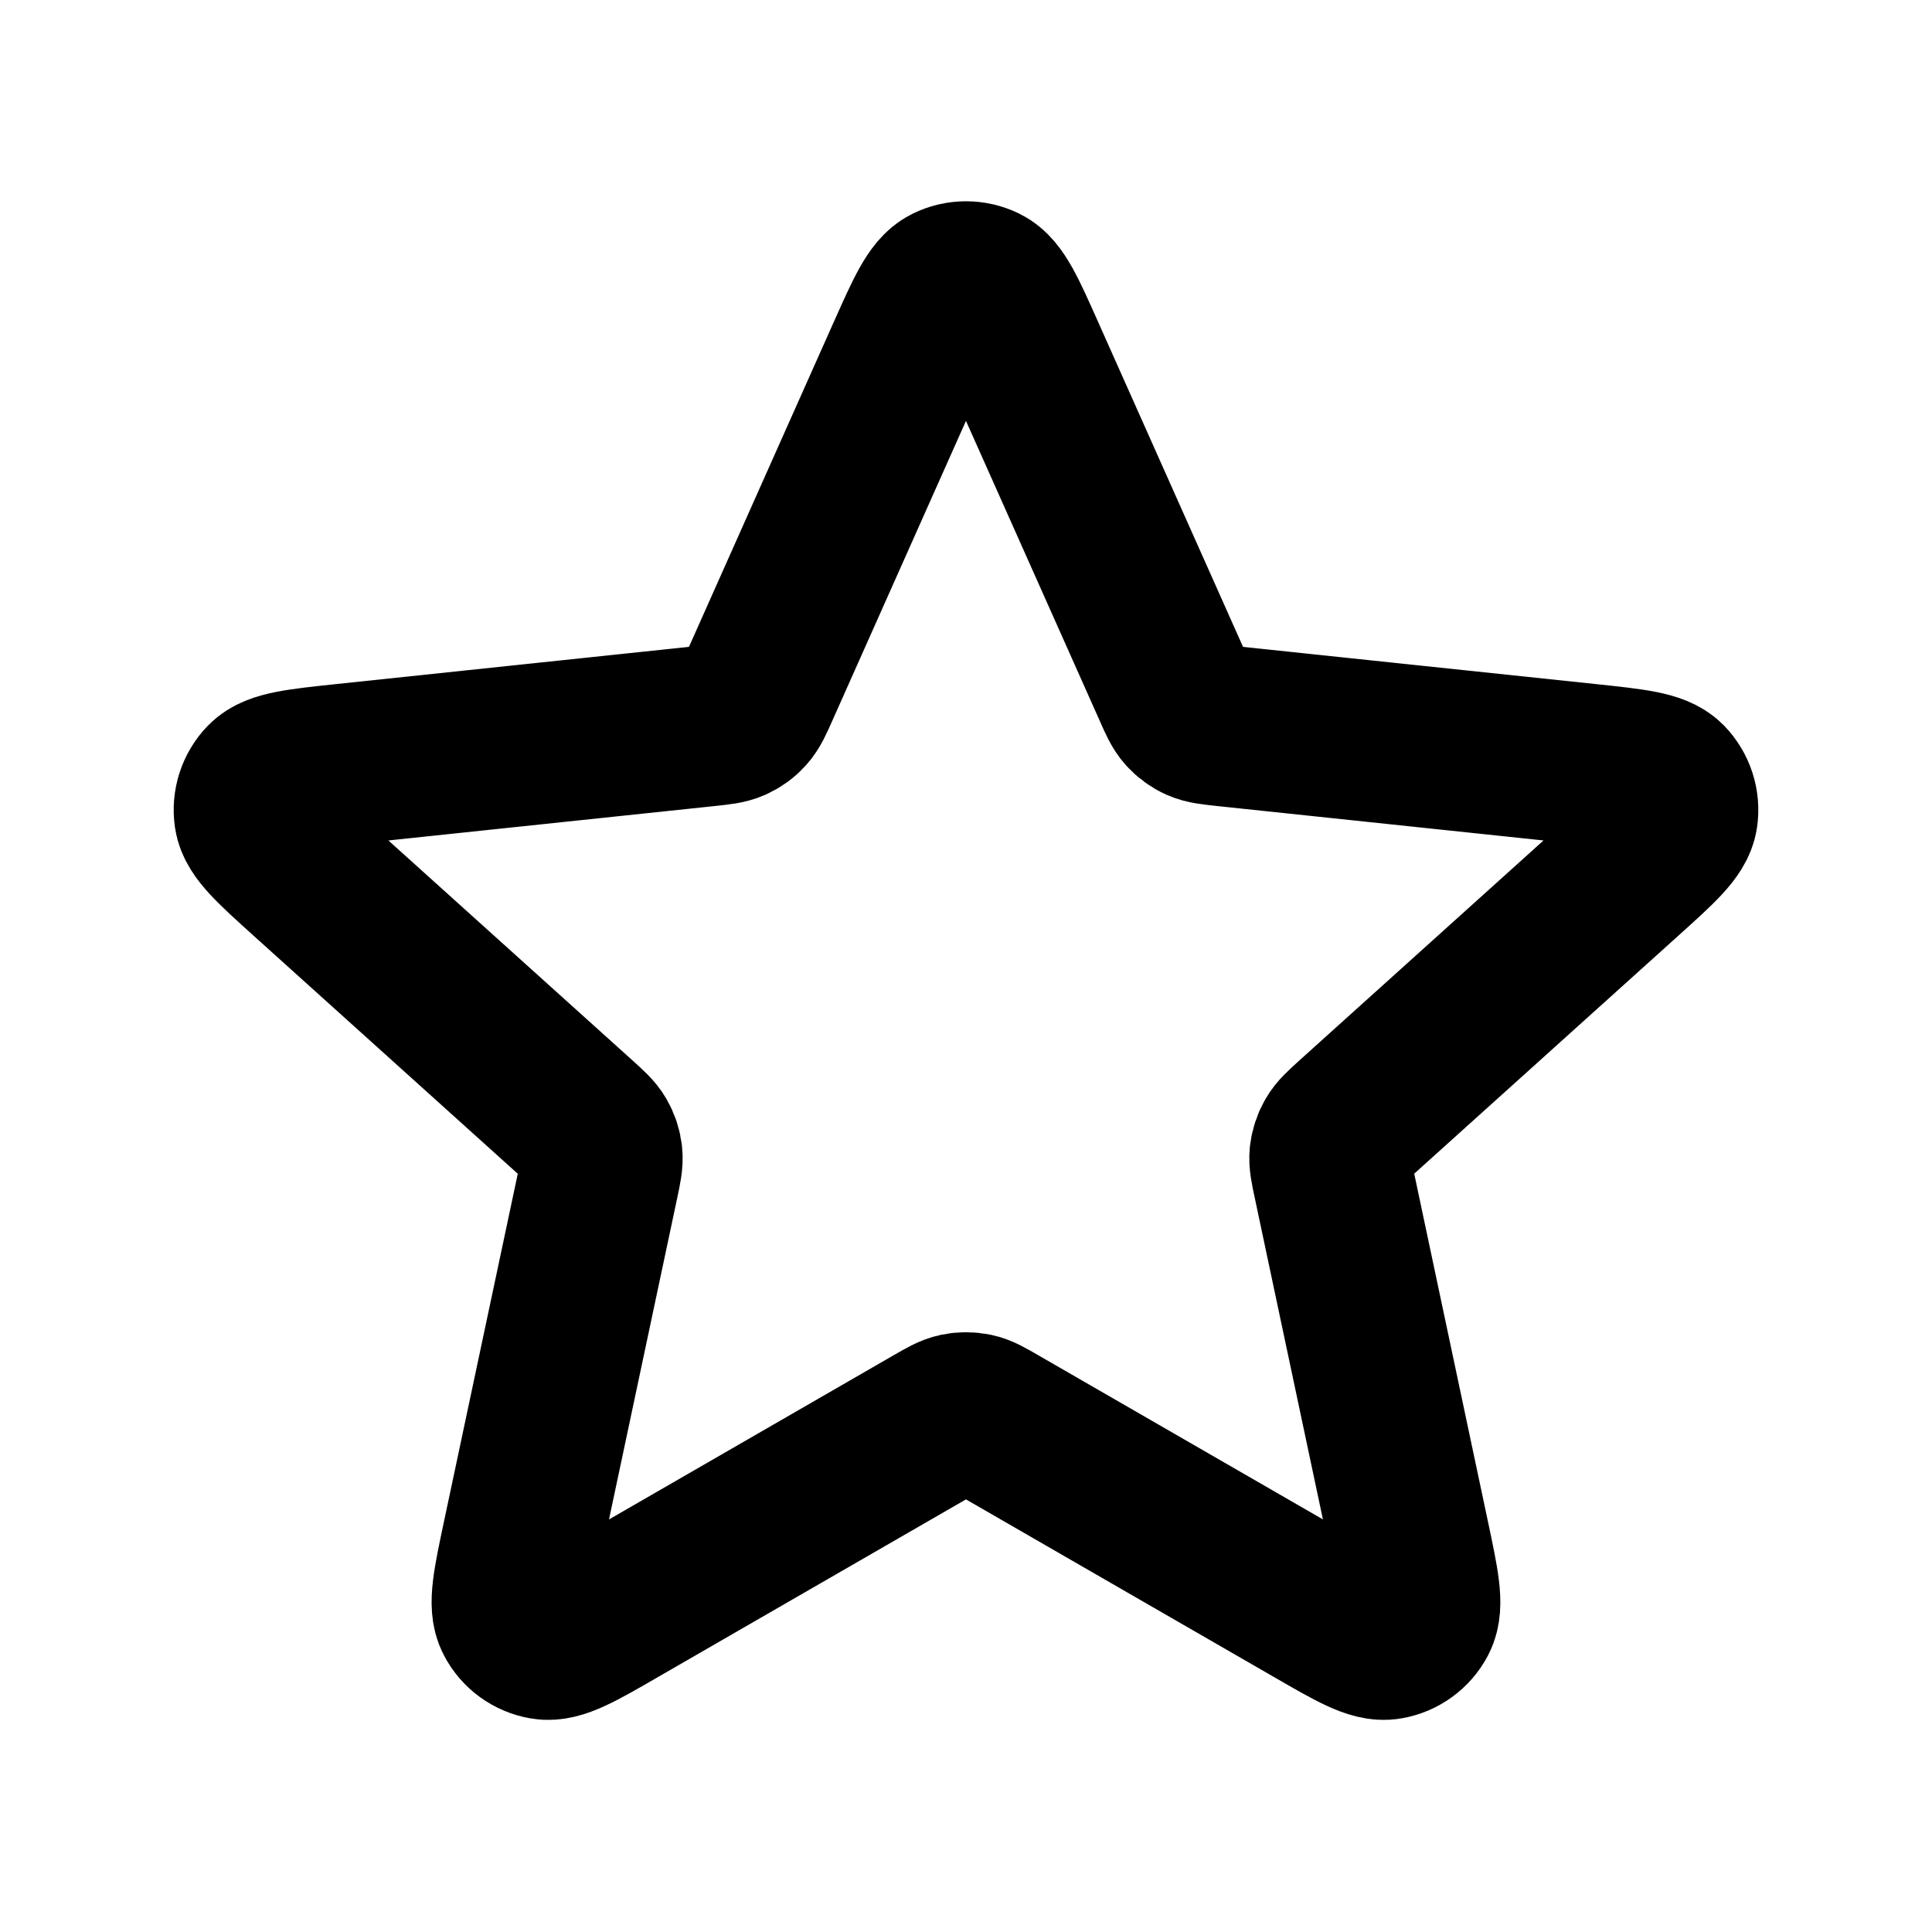
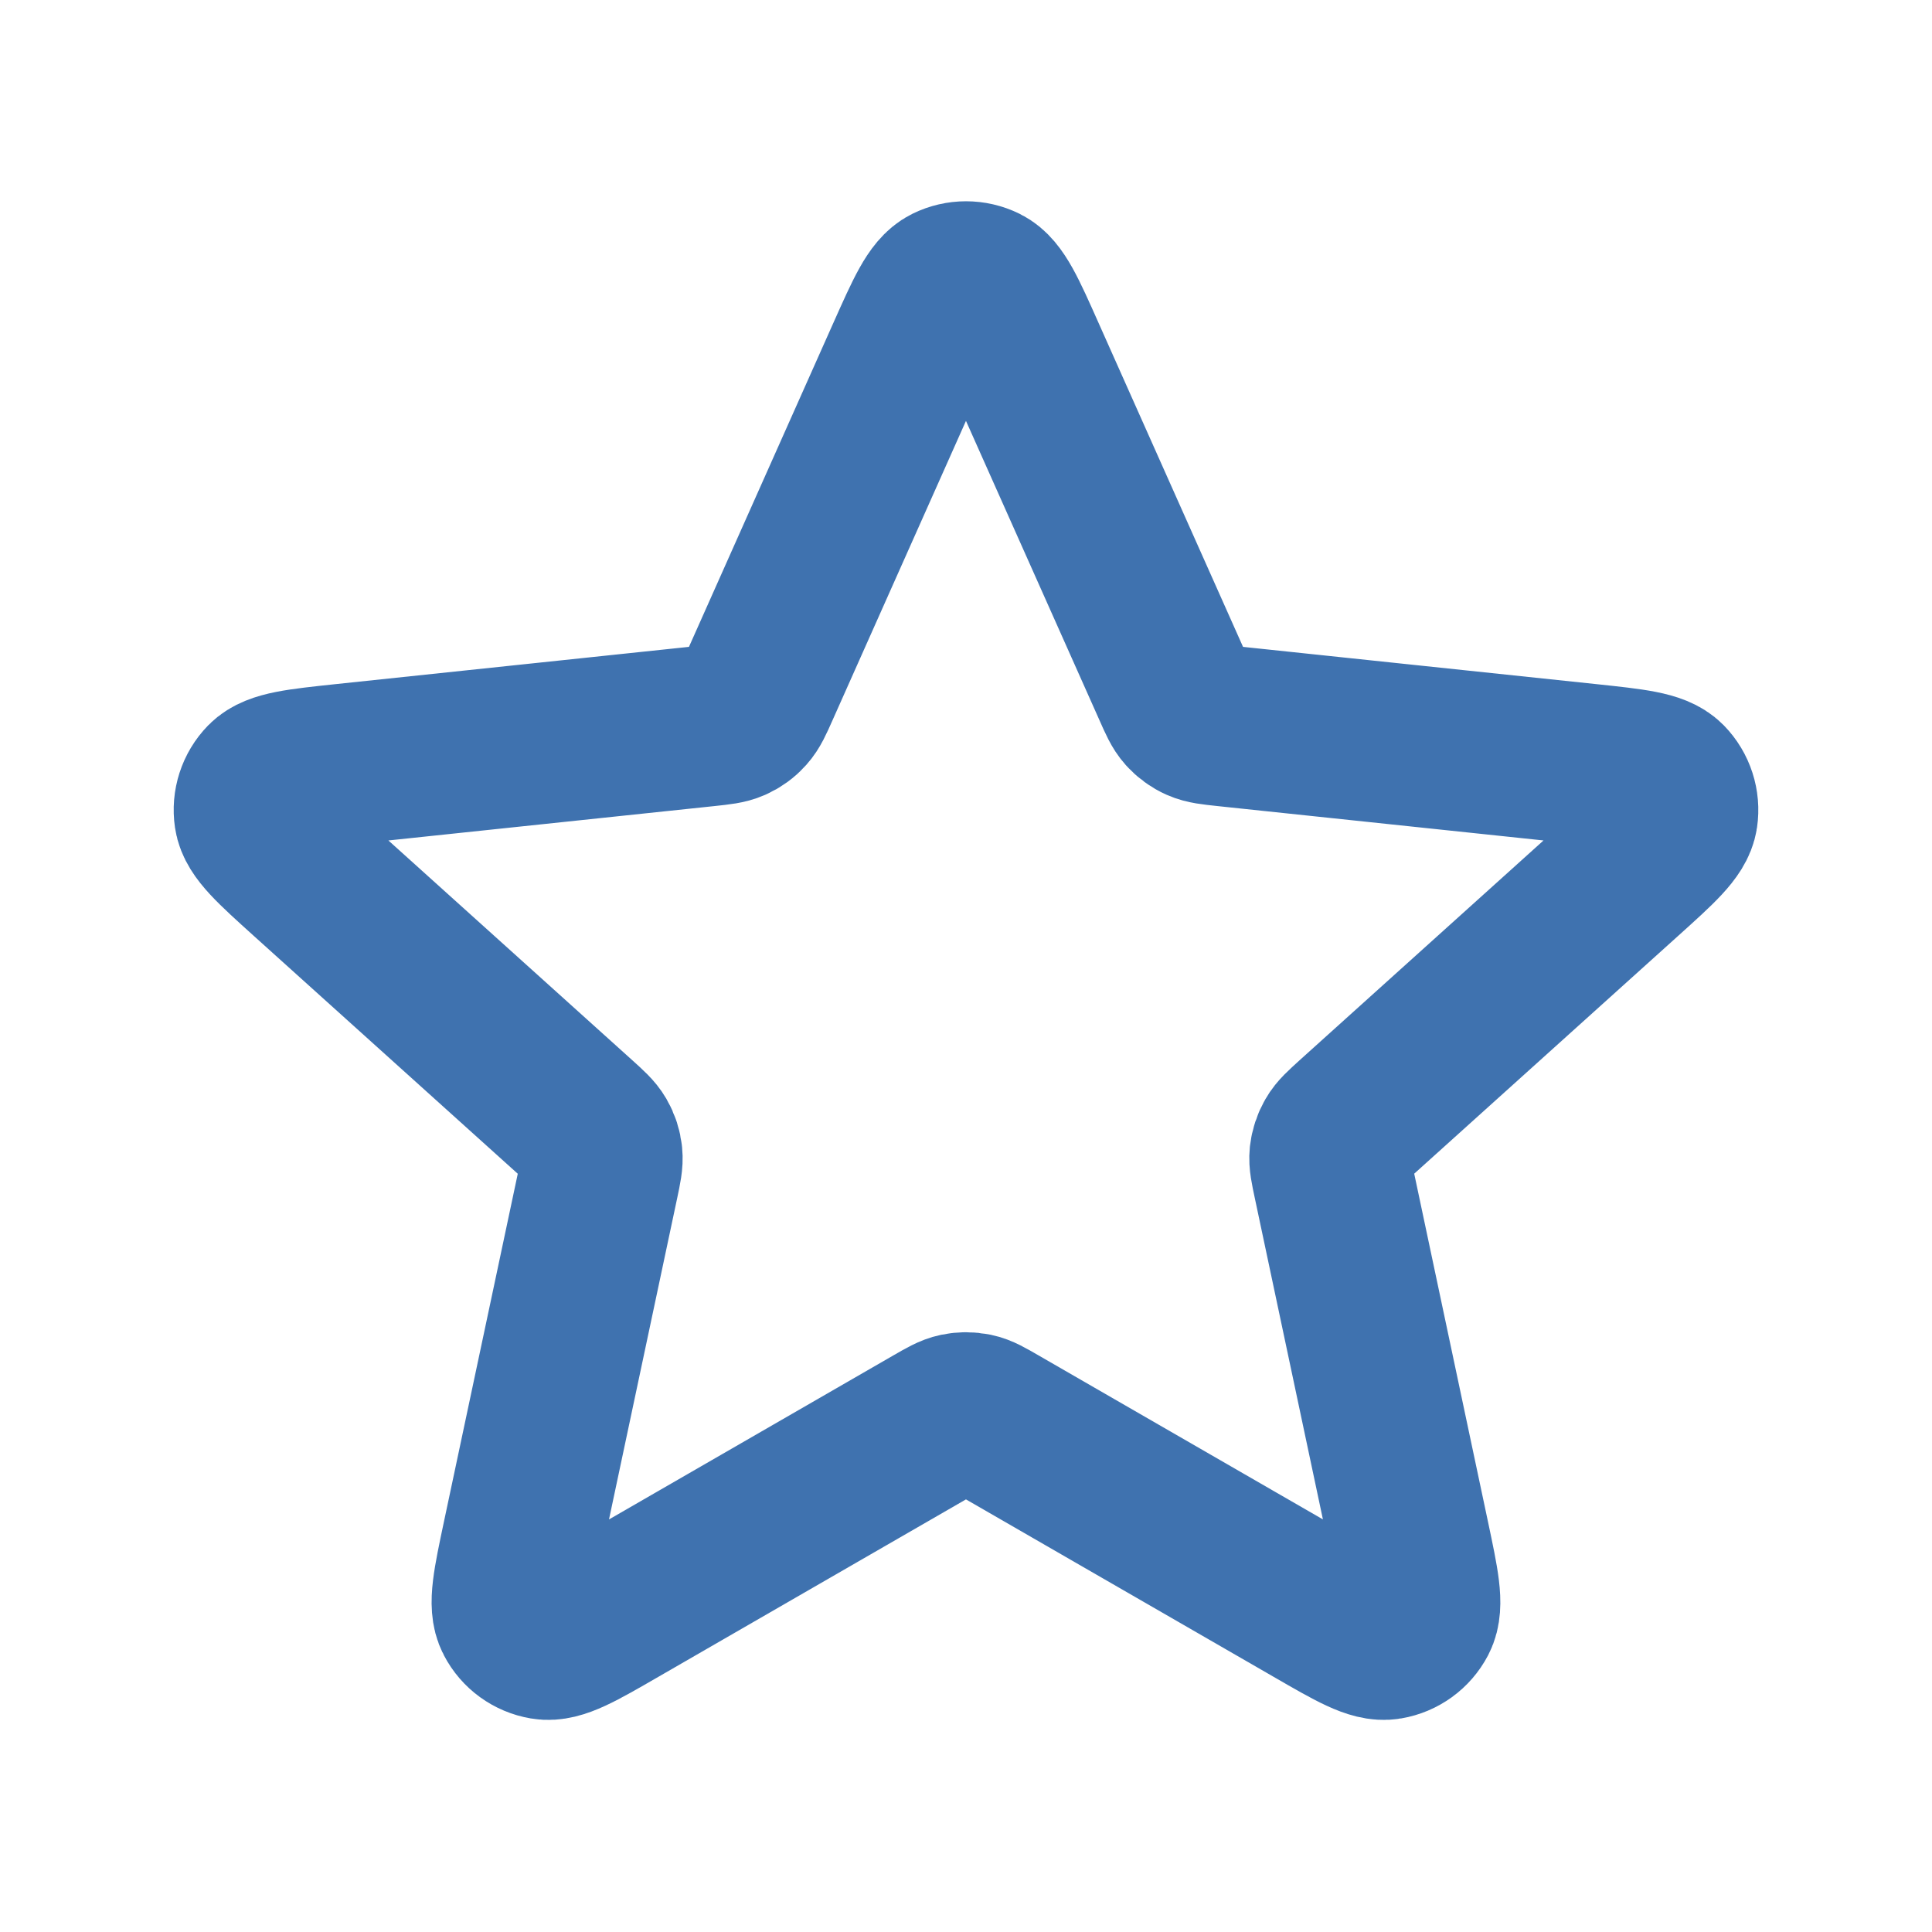
- <svg xmlns="http://www.w3.org/2000/svg" width="800px" height="800px" viewBox="0 0 24 24" fill="none">
-   <path d="M11.269 4.411C11.501 3.892 11.616 3.632 11.778 3.552C11.918 3.483 12.082 3.483 12.222 3.552C12.383 3.632 12.499 3.892 12.73 4.411L14.575 8.548C14.643 8.702 14.677 8.778 14.73 8.837C14.777 8.889 14.834 8.931 14.898 8.959C14.97 8.991 15.054 9 15.221 9.018L19.726 9.493C20.291 9.553 20.574 9.583 20.7 9.711C20.809 9.823 20.86 9.98 20.837 10.134C20.811 10.312 20.6 10.502 20.177 10.883L16.812 13.915C16.688 14.028 16.625 14.084 16.586 14.153C16.551 14.213 16.529 14.281 16.521 14.35C16.513 14.429 16.531 14.511 16.566 14.676L17.505 19.106C17.623 19.663 17.682 19.941 17.599 20.1C17.526 20.239 17.393 20.335 17.239 20.361C17.062 20.392 16.816 20.25 16.323 19.965L12.399 17.702C12.254 17.618 12.181 17.576 12.104 17.56C12.035 17.546 11.964 17.546 11.896 17.56C11.819 17.576 11.746 17.618 11.6 17.702L7.677 19.965C7.184 20.25 6.938 20.392 6.76 20.361C6.606 20.335 6.473 20.239 6.401 20.1C6.317 19.941 6.376 19.663 6.494 19.106L7.434 14.676C7.469 14.511 7.486 14.429 7.478 14.35C7.471 14.281 7.449 14.213 7.414 14.153C7.374 14.084 7.312 14.028 7.187 13.915L3.822 10.883C3.4 10.502 3.189 10.312 3.163 10.134C3.14 9.98 3.191 9.823 3.3 9.711C3.426 9.583 3.709 9.553 4.274 9.493L8.778 9.018C8.946 9 9.029 8.991 9.101 8.959C9.165 8.931 9.223 8.889 9.269 8.837C9.322 8.778 9.357 8.702 9.425 8.548L11.269 4.411Z" stroke="#000000" stroke-width="2" stroke-linecap="round" stroke-linejoin="round" />
+ <svg xmlns="http://www.w3.org/2000/svg" viewBox="0 0 24 24" fill="none">
+   <path d="M11.269 4.411C11.501 3.892 11.616 3.632 11.778 3.552C11.918 3.483 12.082 3.483 12.222 3.552C12.383 3.632 12.499 3.892 12.73 4.411L14.575 8.548C14.643 8.702 14.677 8.778 14.73 8.837C14.777 8.889 14.834 8.931 14.898 8.959C14.97 8.991 15.054 9 15.221 9.018L19.726 9.493C20.291 9.553 20.574 9.583 20.7 9.711C20.809 9.823 20.86 9.98 20.837 10.134C20.811 10.312 20.6 10.502 20.177 10.883L16.812 13.915C16.688 14.028 16.625 14.084 16.586 14.153C16.551 14.213 16.529 14.281 16.521 14.35C16.513 14.429 16.531 14.511 16.566 14.676L17.505 19.106C17.623 19.663 17.682 19.941 17.599 20.1C17.526 20.239 17.393 20.335 17.239 20.361C17.062 20.392 16.816 20.25 16.323 19.965L12.399 17.702C12.254 17.618 12.181 17.576 12.104 17.56C12.035 17.546 11.964 17.546 11.896 17.56C11.819 17.576 11.746 17.618 11.6 17.702L7.677 19.965C7.184 20.25 6.938 20.392 6.76 20.361C6.606 20.335 6.473 20.239 6.401 20.1C6.317 19.941 6.376 19.663 6.494 19.106L7.434 14.676C7.469 14.511 7.486 14.429 7.478 14.35C7.471 14.281 7.449 14.213 7.414 14.153C7.374 14.084 7.312 14.028 7.187 13.915L3.822 10.883C3.4 10.502 3.189 10.312 3.163 10.134C3.14 9.98 3.191 9.823 3.3 9.711C3.426 9.583 3.709 9.553 4.274 9.493L8.778 9.018C8.946 9 9.029 8.991 9.101 8.959C9.165 8.931 9.223 8.889 9.269 8.837C9.322 8.778 9.357 8.702 9.425 8.548L11.269 4.411Z" stroke="#3f72af" stroke-width="2" stroke-linecap="round" stroke-linejoin="round" />
</svg>
